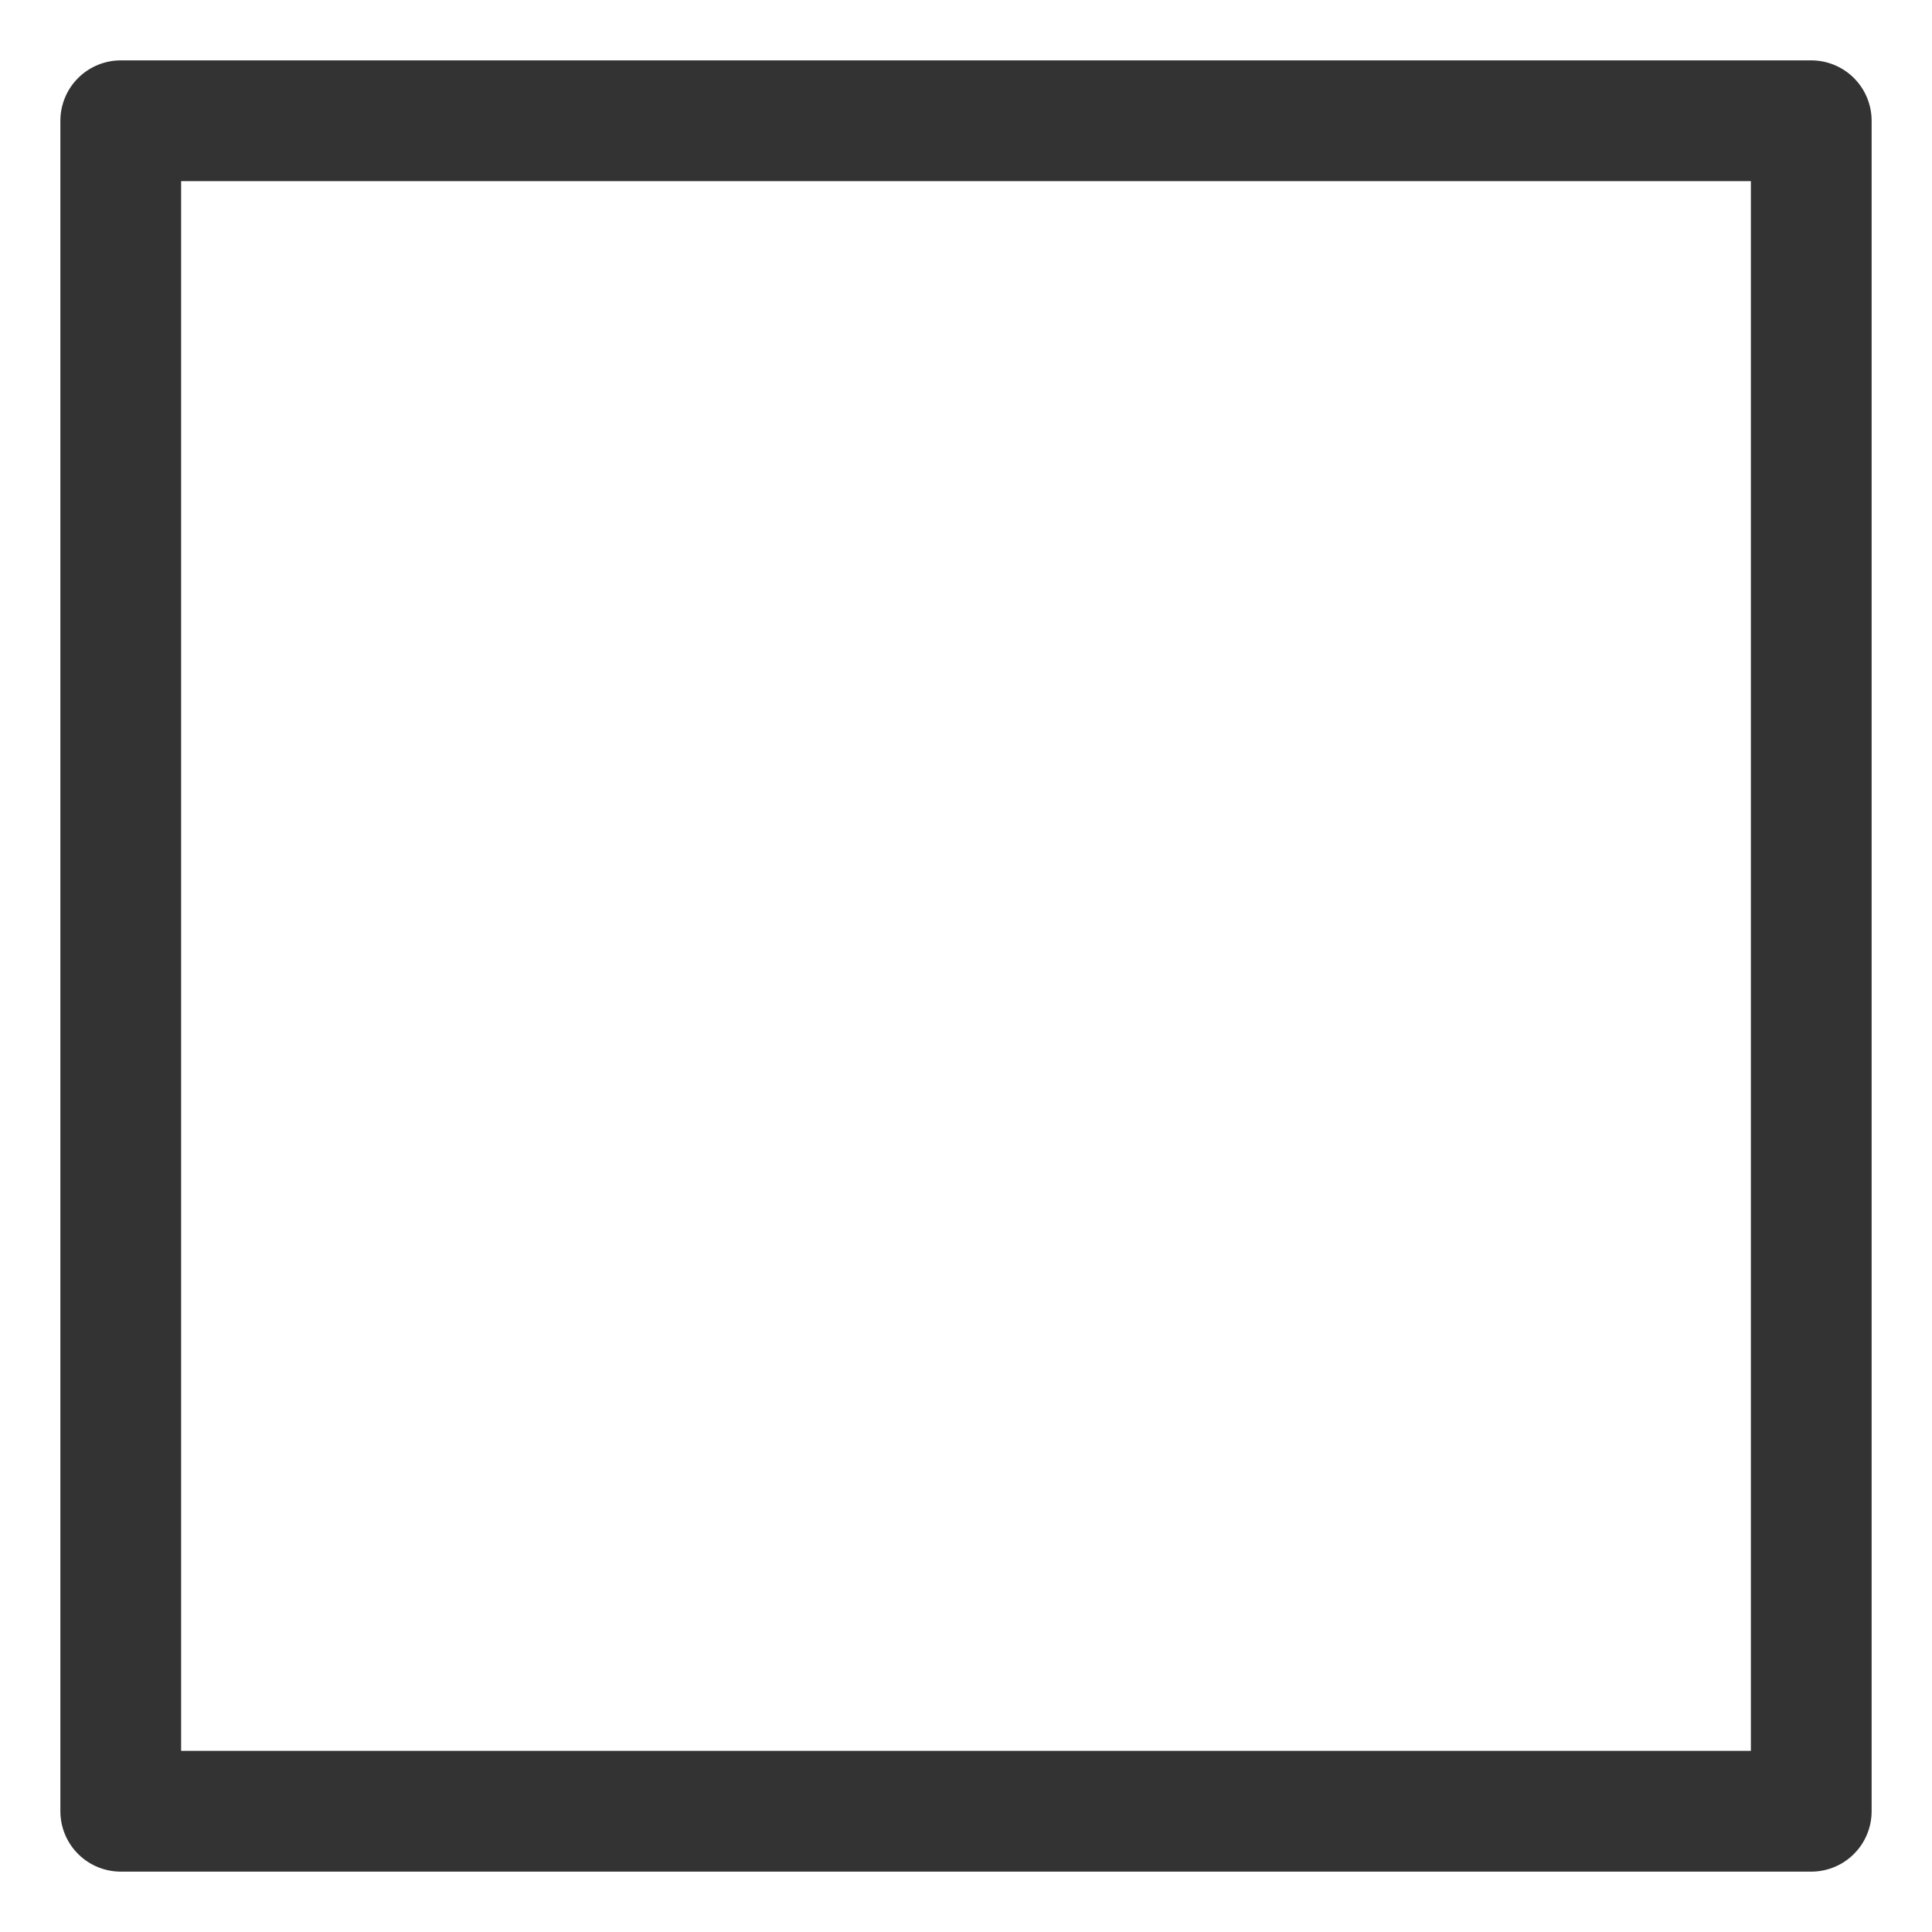
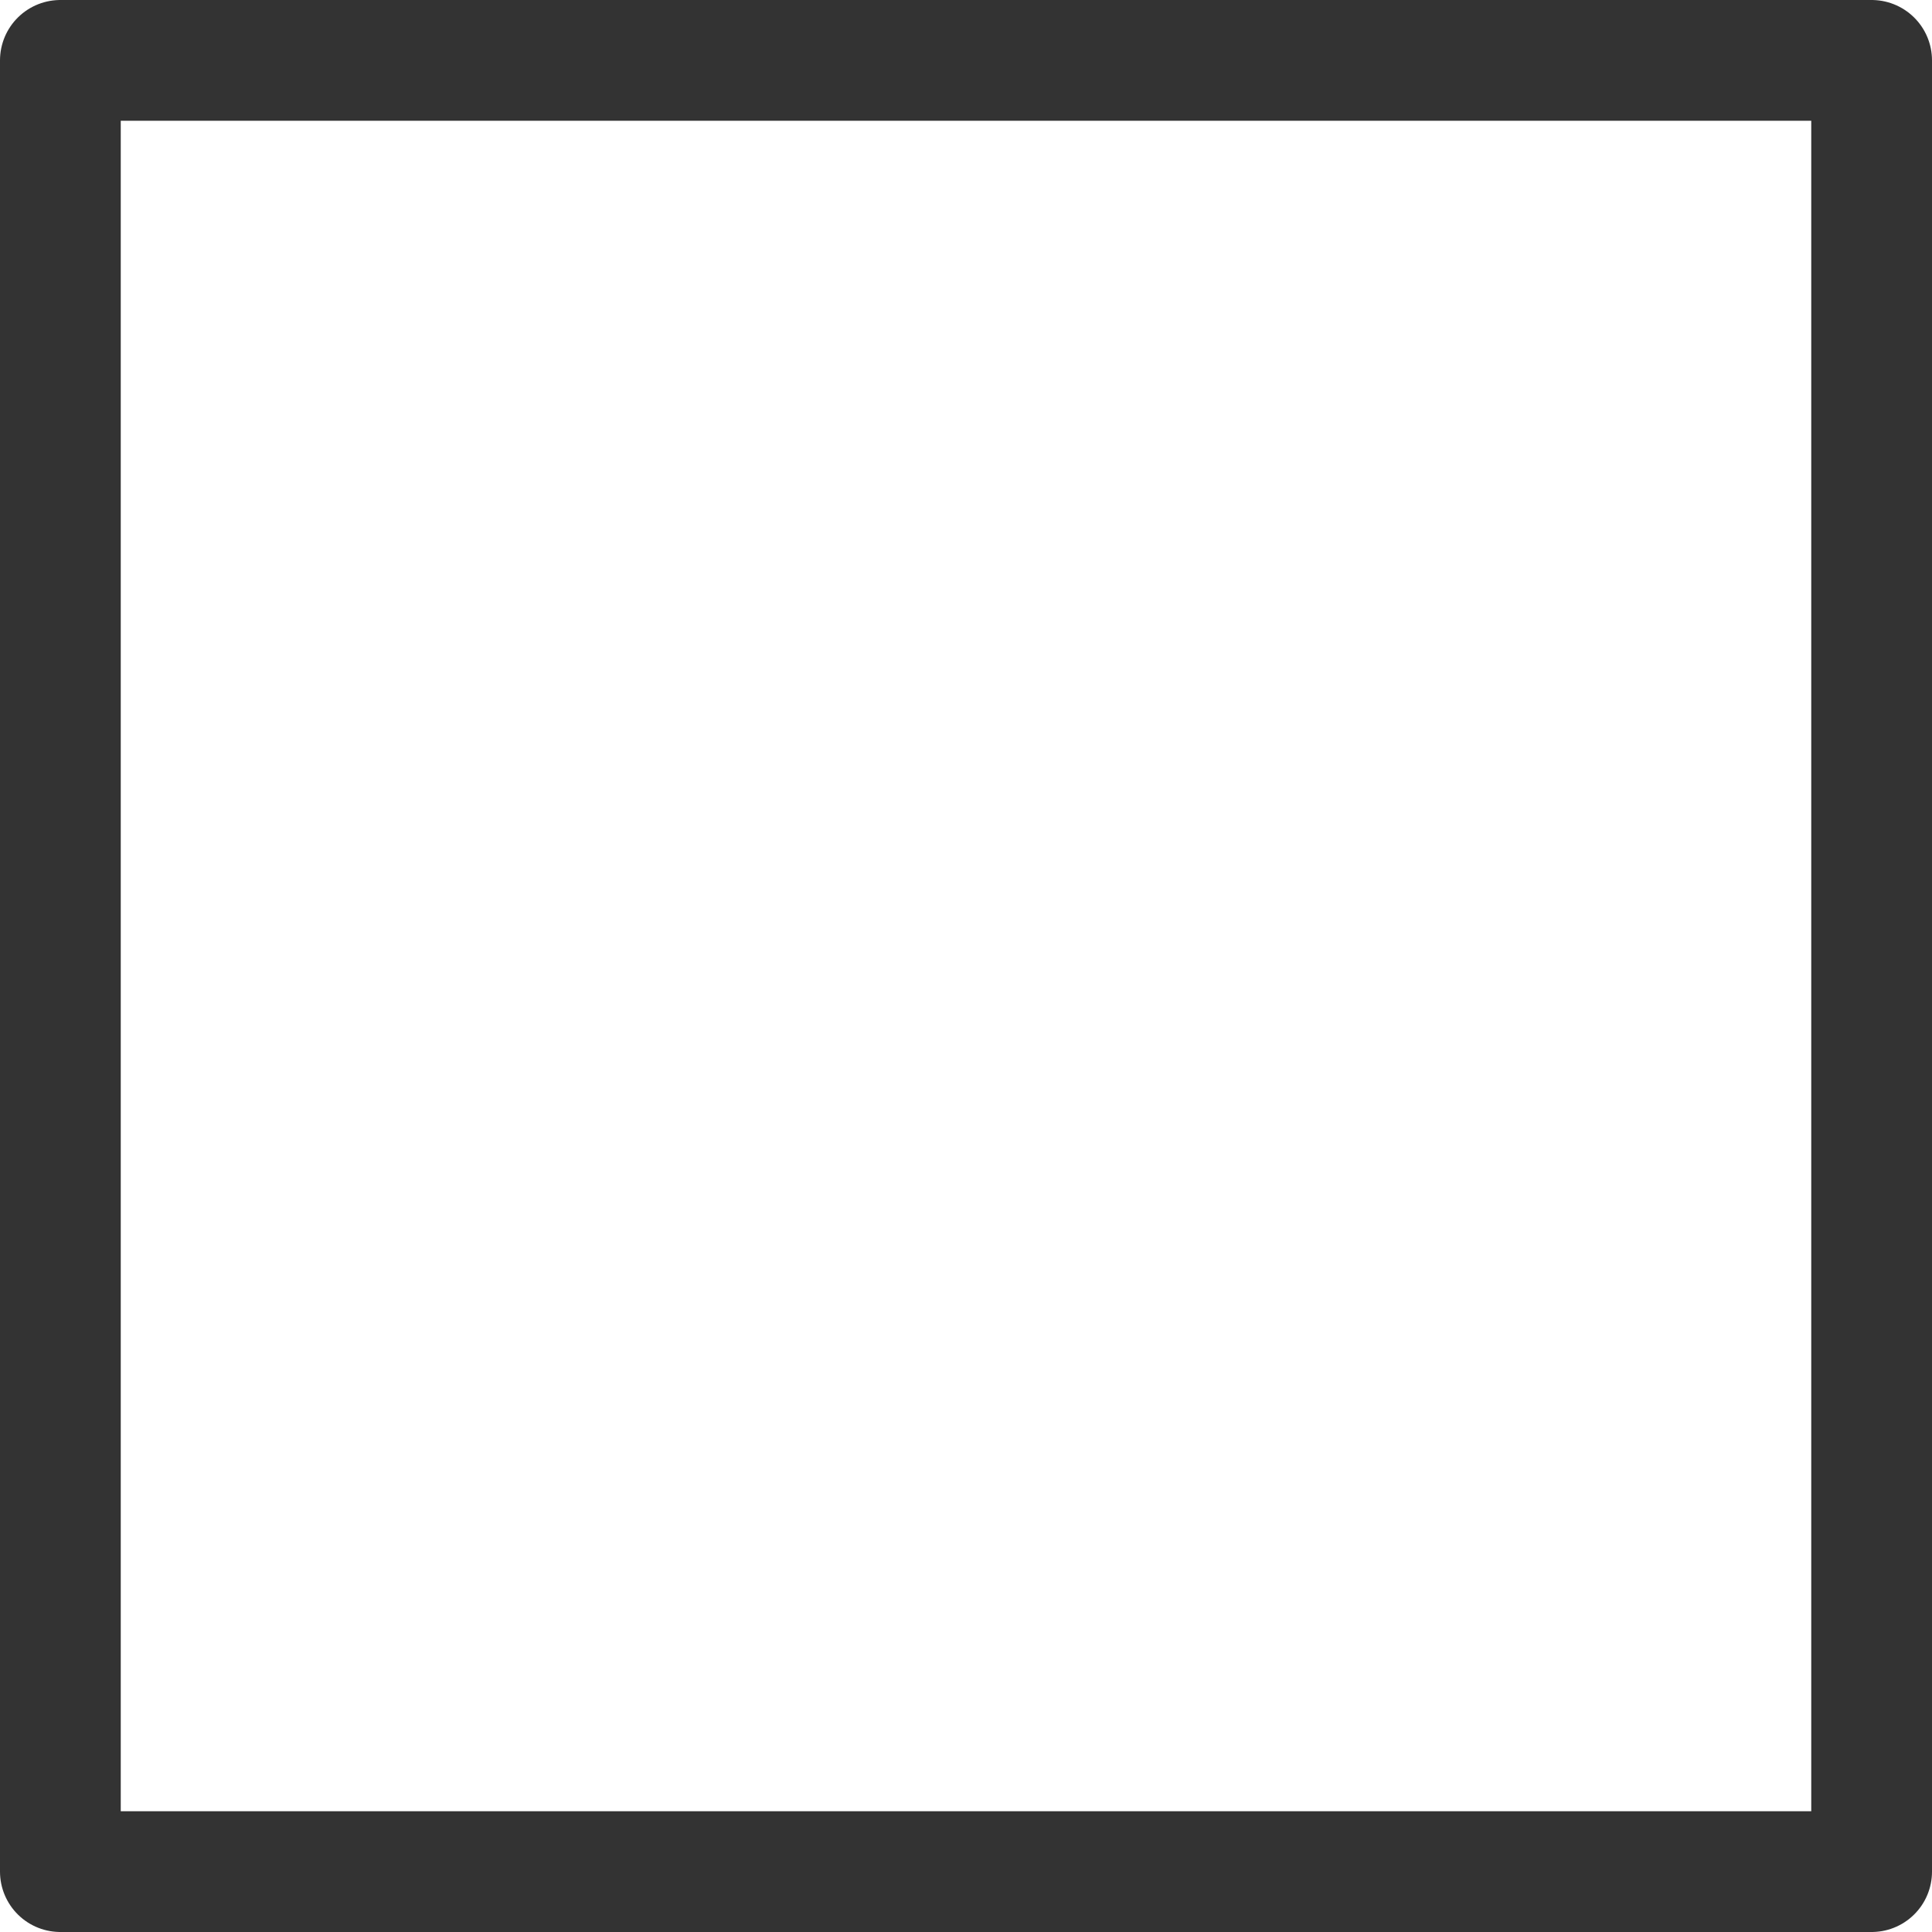
<svg xmlns="http://www.w3.org/2000/svg" xmlns:ns1="http://www.openswatchbook.org/uri/2009/osb" width="32" height="32" id="svg2" version="1.1">
  <defs id="defs4">
    <linearGradient ns1:paint="solid" id="linearGradient4135">
      <stop id="stop4137" offset="0" style="stop-color:#000000;stop-opacity:1;" />
    </linearGradient>
  </defs>
  <g id="layer1" transform="translate(0,-1020.362)">
-     <path style="fill:none;fill-opacity:1;fill-rule:evenodd;stroke:#333333;stroke-width:2;stroke-linecap:round;stroke-linejoin:round;stroke-miterlimit:4;stroke-dasharray:none;stroke-opacity:1" d="m 2,1050.362 0,-28 28,0 0,28 z" id="path4140" />
+     <path style="fill:none;fill-opacity:1;fill-rule:evenodd;stroke:#333333;stroke-width:2;stroke-linecap:round;stroke-linejoin:round;stroke-miterlimit:4;stroke-dasharray:none;stroke-opacity:1" d="m 1,1051.362 0,-30 30,0 0,30 z" id="path4140" />
  </g>
</svg>
